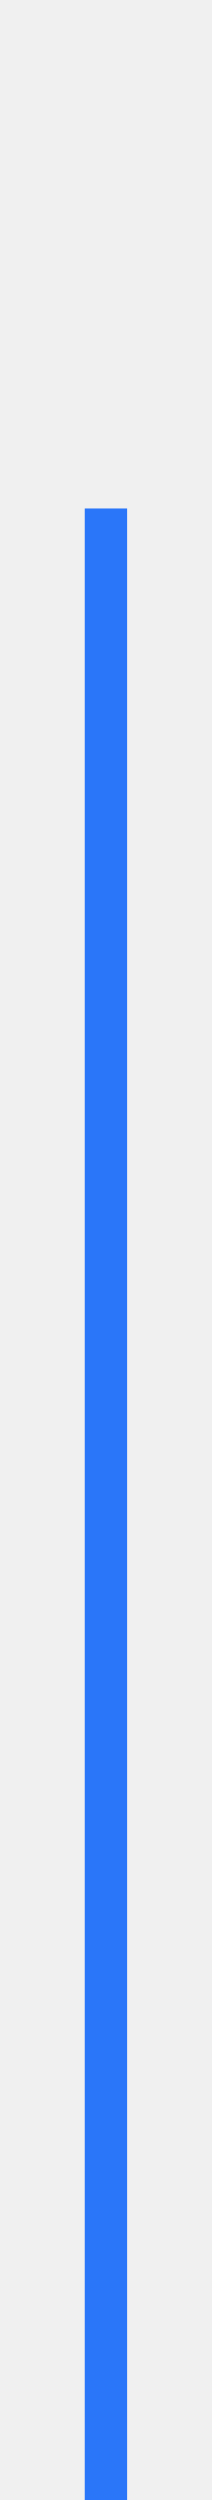
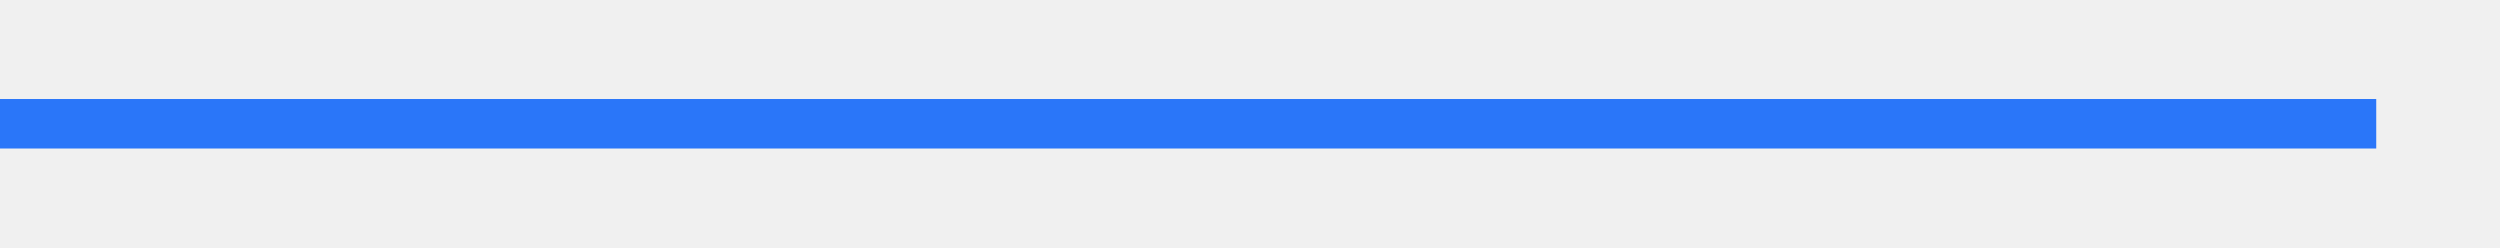
- <svg xmlns="http://www.w3.org/2000/svg" version="1.1" width="10px" height="118px" preserveAspectRatio="xMidYMin meet" viewBox="800 1936  8 118">
-   <defs>
-     <mask fill="white" id="clip244">
-       <path d="M 774 1922  L 894 1922  L 894 1960  L 774 1960  Z M 774 1922  L 978 1922  L 978 2054  L 774 2054  Z " fill-rule="evenodd" />
-     </mask>
-   </defs>
-   <path d="M 804 2054  L 804 1946  A 5 5 0 0 1 809 1941 L 978 1941  " stroke-width="2" stroke="#2a76f9" fill="none" mask="url(#clip244)" />
+ <svg xmlns="http://www.w3.org/2000/svg" version="1.1" width="101px" height="10px" preserveAspectRatio="xMinYMid meet" viewBox="882 2091  101 8">
+   <path d="M 882 2095  L 978 2095  " stroke-width="2" stroke="#2a76f9" fill="none" />
</svg>
